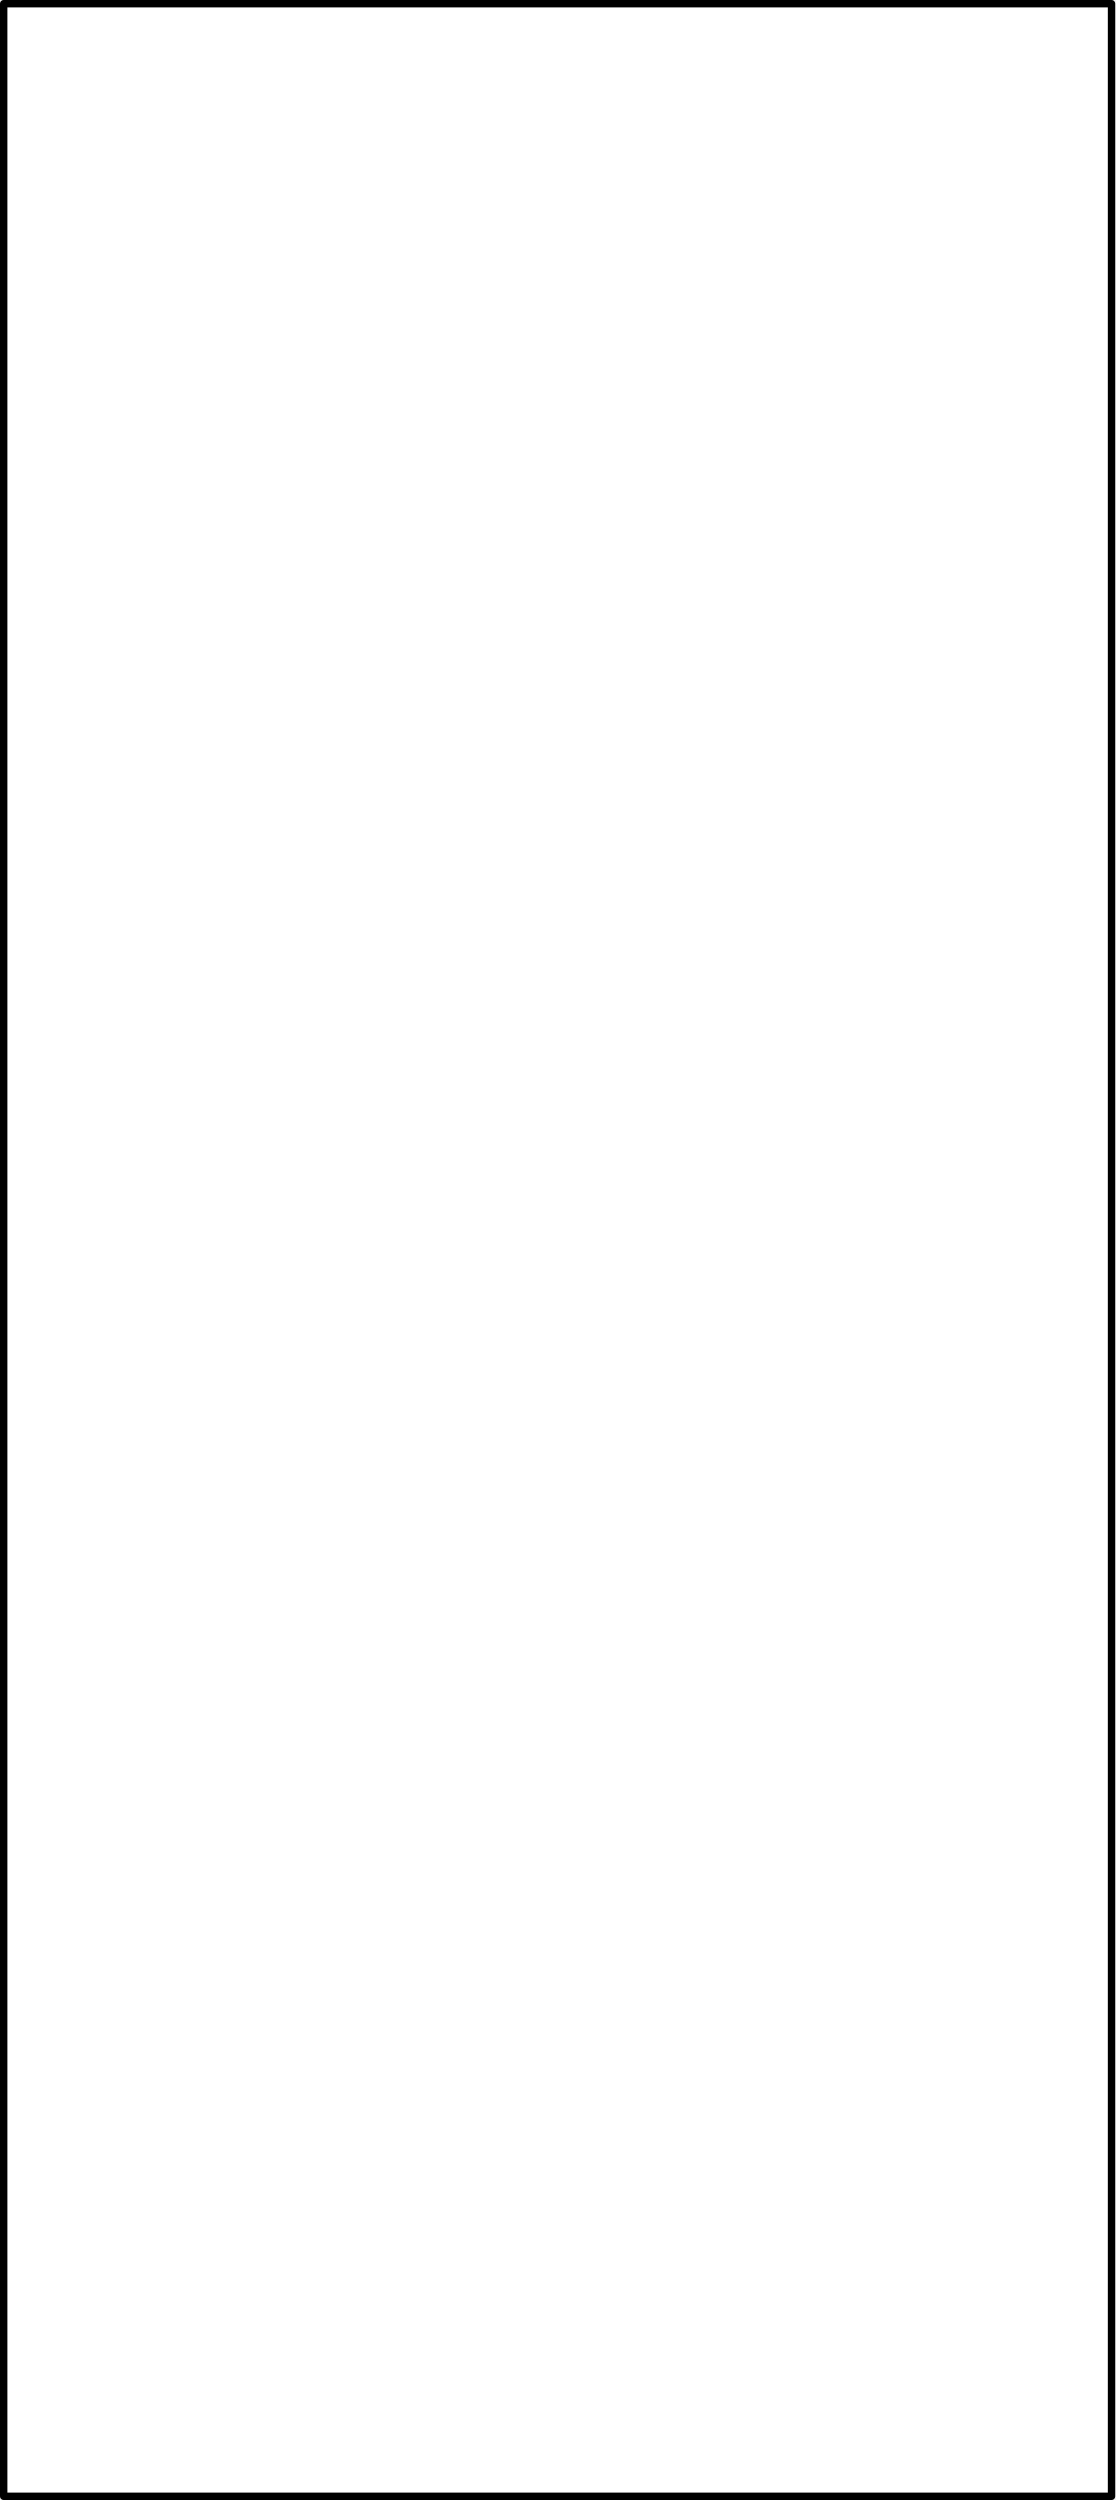
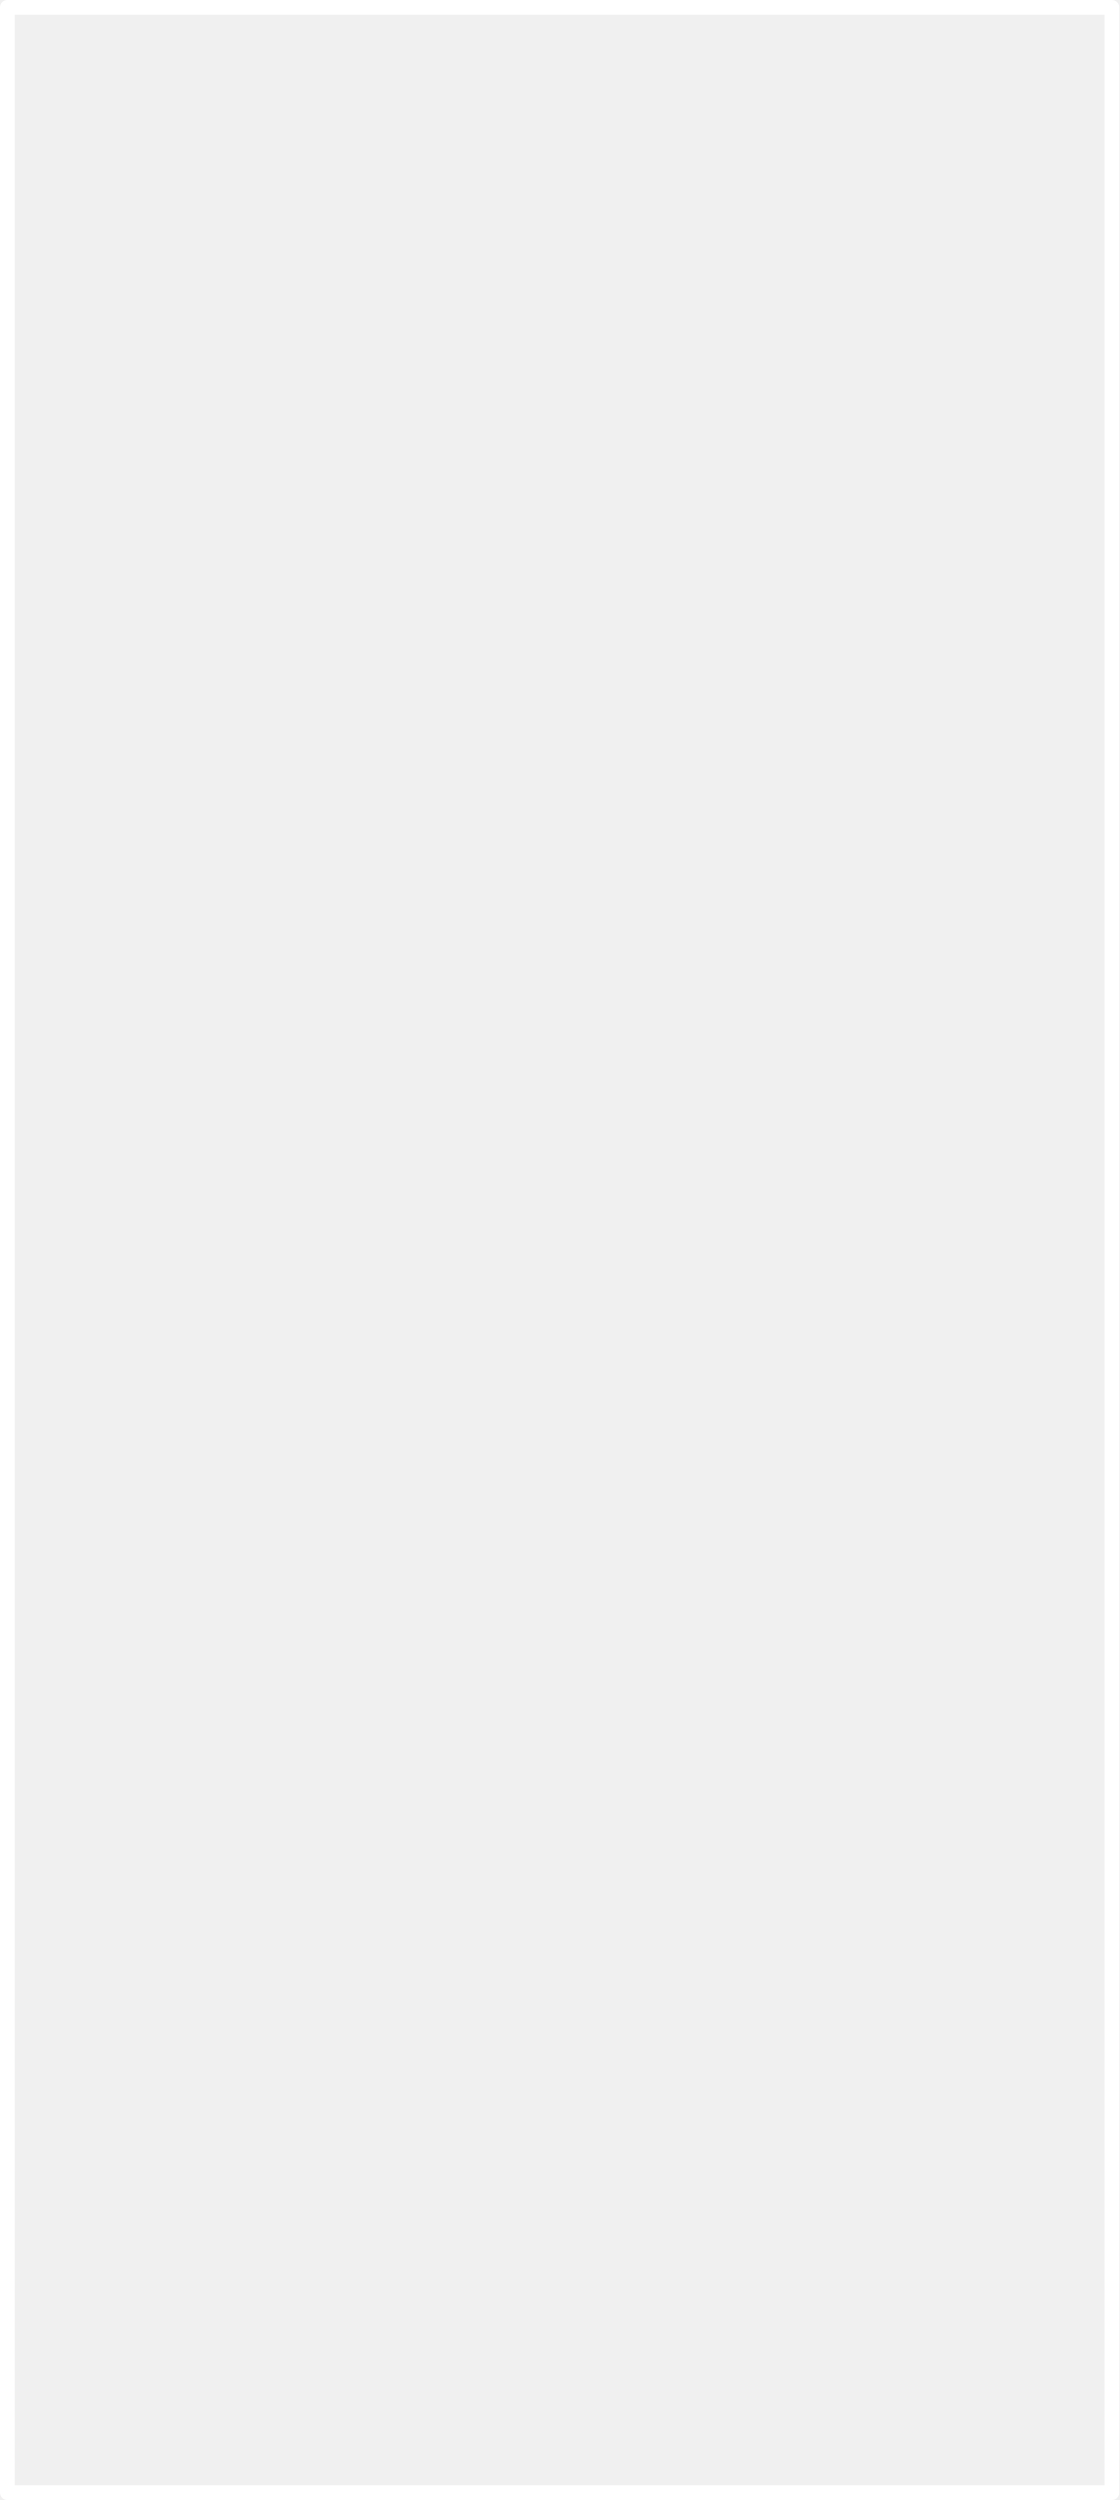
- <svg xmlns="http://www.w3.org/2000/svg" version="1.1" width="151pt" height="338.5pt" viewBox="56.909 391.858 151 338.5">
+ <svg xmlns="http://www.w3.org/2000/svg" version="1.1" width="152pt" height="339.5pt" viewBox="57.409 392.358 152 339.5">
  <g id="page1">
-     <g transform="matrix(0.996264 0 0 0.996264 56.9094 391.858)">
-       <path d="M 0.502 339.267L 151.064 339.267L 151.064 0.502L 0.502 0.502L 0.502 339.267Z" fill="#ffffff" />
-     </g>
-     <g transform="matrix(0.996264 0 0 0.996264 56.9094 391.858)">
-       <path d="M 0.502 339.267L 151.064 339.267L 151.064 0.502L 0.502 0.502L 0.502 339.267Z" fill="none" stroke="#000000" stroke-linecap="round" stroke-linejoin="round" stroke-miterlimit="10.037" stroke-width="1.004" />
+     <g transform="matrix(0.996264 0 0 0.996264 57.4094 392.358)">
+       <path d="M 1.004 339.769L 151.566 339.769L 151.566 1.004L 1.004 1.004L 1.004 339.769Z" fill="none" stroke="#ffffff" stroke-linecap="round" stroke-linejoin="round" stroke-miterlimit="10.037" stroke-width="2.007" />
    </g>
  </g>
</svg>
